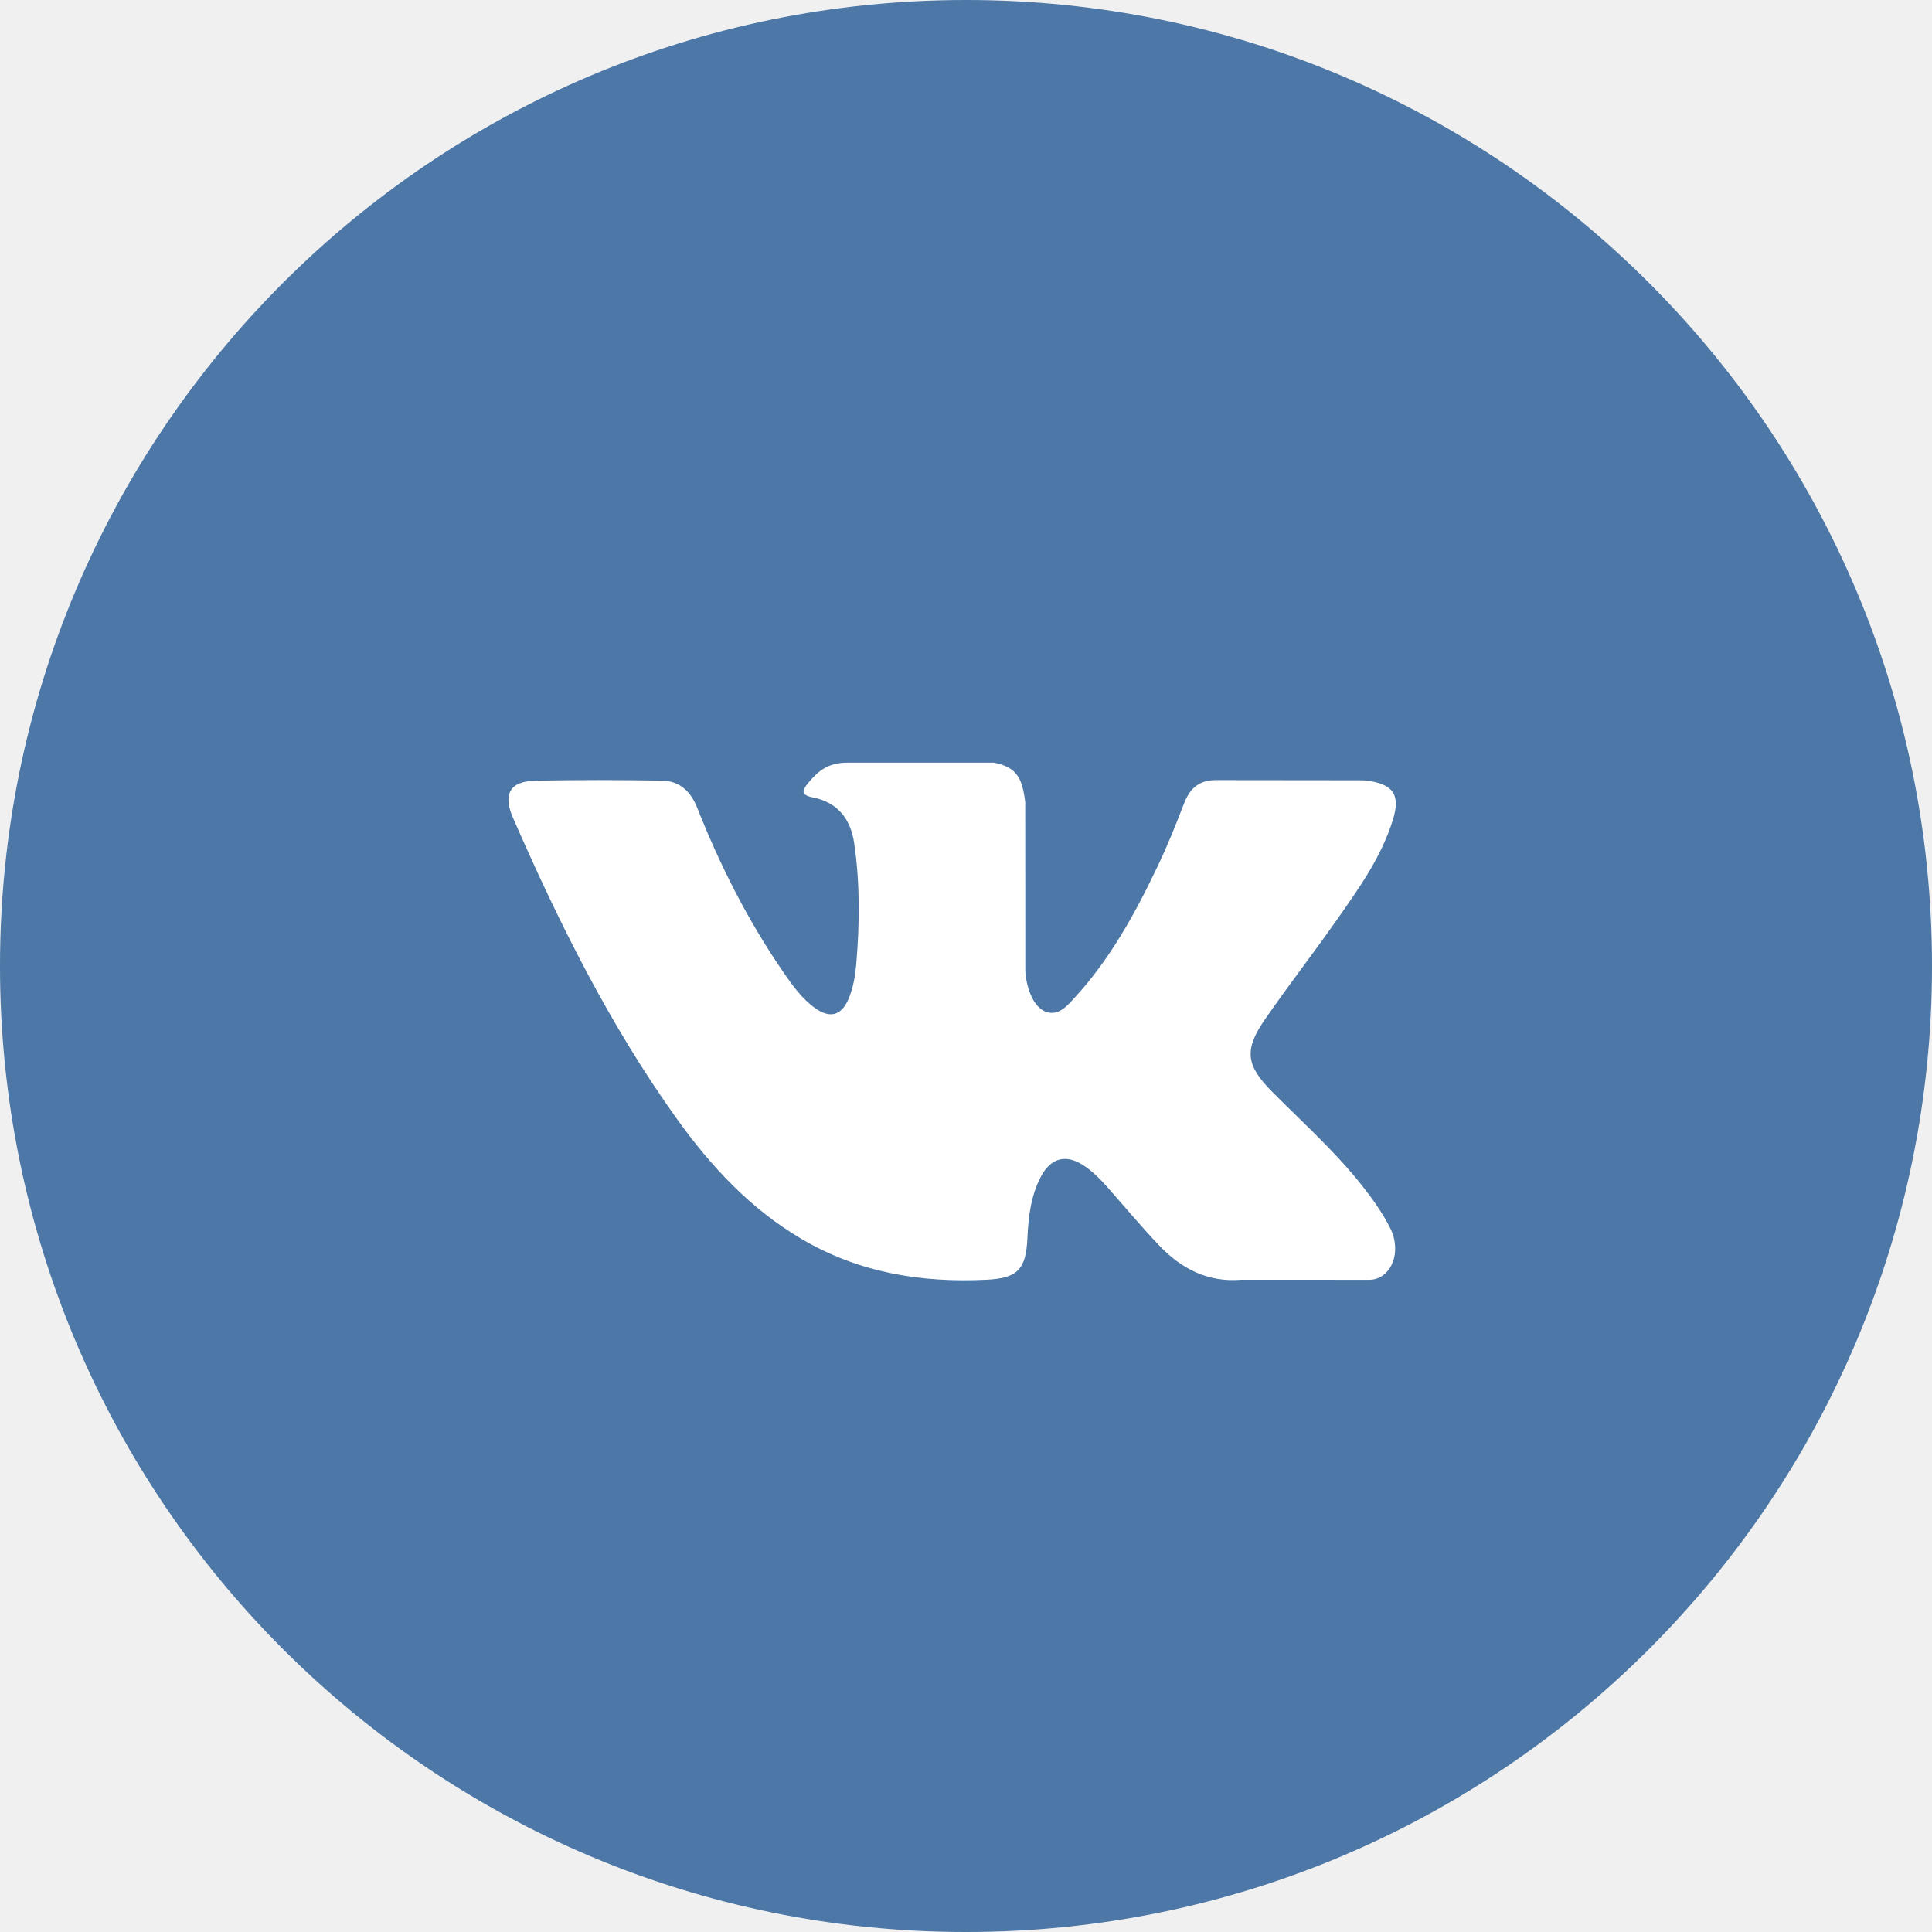
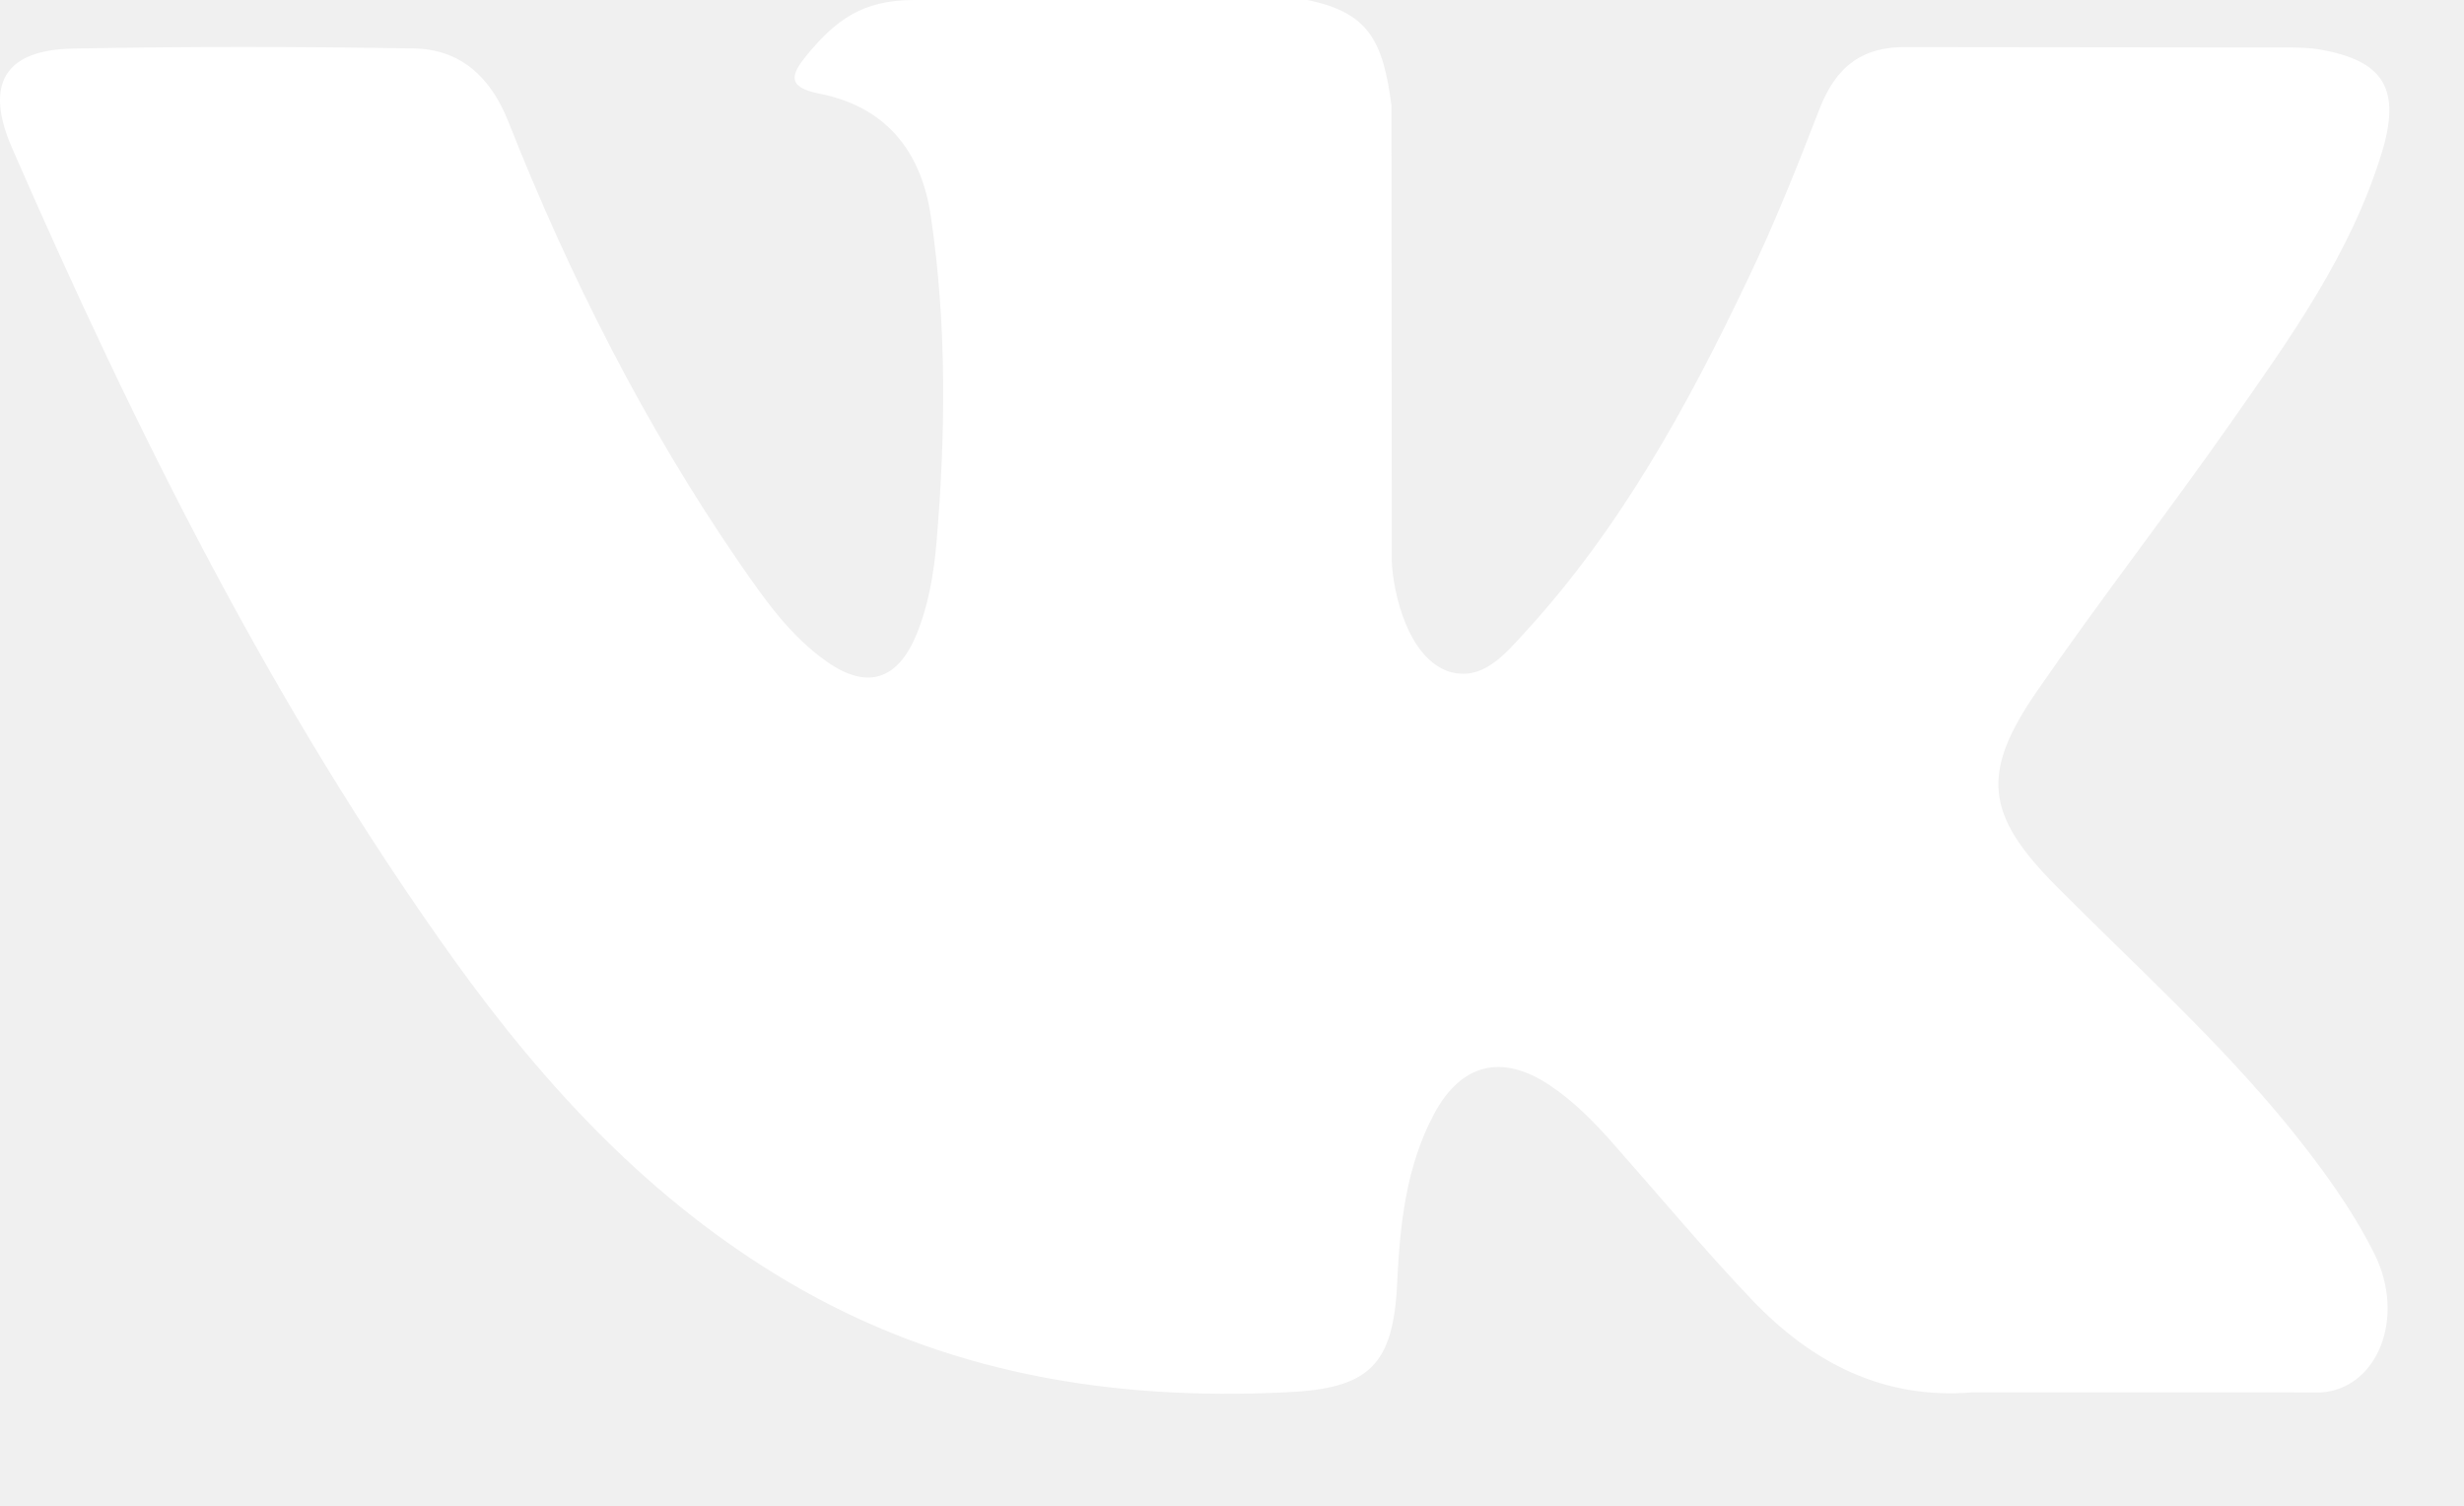
- <svg xmlns="http://www.w3.org/2000/svg" width="38" height="38" viewBox="0 0 38 38" fill="none">
-   <rect width="38" height="38" rx="19" fill="#4C77A6" />
-   <path d="M25.022 21.474C25.601 22.057 26.212 22.605 26.732 23.246C26.961 23.532 27.178 23.826 27.344 24.156C27.58 24.627 27.366 25.144 26.957 25.172L24.415 25.171C23.759 25.227 23.235 24.955 22.796 24.493C22.444 24.123 22.117 23.73 21.779 23.348C21.64 23.191 21.495 23.044 21.321 22.928C20.974 22.696 20.673 22.767 20.475 23.14C20.273 23.52 20.227 23.94 20.207 24.363C20.18 24.98 19.999 25.143 19.397 25.171C18.112 25.233 16.892 25.033 15.759 24.365C14.759 23.775 13.985 22.944 13.31 22.002C11.997 20.168 10.992 18.153 10.088 16.081C9.885 15.615 10.034 15.364 10.533 15.355C11.363 15.339 12.192 15.34 13.023 15.354C13.36 15.359 13.583 15.559 13.713 15.887C14.162 17.024 14.711 18.107 15.4 19.11C15.584 19.377 15.771 19.644 16.038 19.832C16.333 20.04 16.557 19.971 16.696 19.633C16.784 19.418 16.822 19.187 16.842 18.957C16.908 18.166 16.917 17.376 16.801 16.587C16.731 16.095 16.462 15.777 15.986 15.684C15.742 15.636 15.779 15.543 15.896 15.4C16.101 15.153 16.293 15 16.676 15H19.55C20.002 15.092 20.103 15.302 20.165 15.771L20.167 19.061C20.162 19.243 20.255 19.782 20.573 19.902C20.827 19.988 20.994 19.778 21.147 19.612C21.835 18.86 22.326 17.97 22.764 17.049C22.959 16.644 23.127 16.223 23.289 15.803C23.409 15.491 23.598 15.337 23.938 15.344L26.704 15.347C26.786 15.347 26.869 15.348 26.949 15.362C27.415 15.444 27.543 15.65 27.398 16.12C27.172 16.856 26.73 17.469 26.299 18.085C25.838 18.743 25.344 19.378 24.887 20.04C24.467 20.645 24.5 20.949 25.022 21.474Z" fill="white" />
+ <svg xmlns="http://www.w3.org/2000/svg" width="18" height="11" viewBox="0 0 18 11" fill="none">
+   <path d="M15.022 6.474C15.601 7.057 16.212 7.605 16.732 8.246C16.961 8.531 17.178 8.826 17.344 9.156C17.58 9.627 17.366 10.144 16.957 10.172L14.415 10.171C13.759 10.227 13.236 9.955 12.796 9.493C12.444 9.123 12.117 8.73 11.779 8.348C11.64 8.191 11.495 8.044 11.321 7.928C10.974 7.696 10.673 7.767 10.475 8.14C10.273 8.52 10.227 8.94 10.207 9.363C10.18 9.98 9.999 10.143 9.397 10.171C8.112 10.233 6.892 10.033 5.759 9.365C4.759 8.775 3.985 7.944 3.31 7.002C1.997 5.168 0.992 3.153 0.088 1.081C-0.115 0.615 0.033 0.364 0.533 0.355C1.363 0.339 2.192 0.34 3.023 0.354C3.36 0.359 3.583 0.559 3.713 0.887C4.162 2.024 4.711 3.107 5.4 4.11C5.584 4.377 5.771 4.644 6.038 4.832C6.333 5.04 6.557 4.971 6.696 4.633C6.784 4.418 6.822 4.187 6.842 3.957C6.908 3.166 6.917 2.376 6.801 1.587C6.731 1.095 6.462 0.777 5.985 0.684C5.742 0.636 5.779 0.543 5.896 0.4C6.101 0.154 6.293 0 6.676 0H9.55C10.002 0.092 10.103 0.302 10.165 0.771L10.167 4.061C10.162 4.243 10.255 4.782 10.573 4.902C10.827 4.988 10.994 4.778 11.147 4.612C11.835 3.86 12.326 2.97 12.764 2.049C12.959 1.644 13.127 1.223 13.289 0.803C13.409 0.491 13.598 0.337 13.938 0.344L16.704 0.347C16.786 0.347 16.869 0.348 16.949 0.362C17.415 0.444 17.543 0.65 17.398 1.12C17.172 1.856 16.73 2.469 16.299 3.085C15.838 3.743 15.344 4.378 14.887 5.04C14.467 5.645 14.5 5.949 15.022 6.474Z" fill="white" />
</svg>
